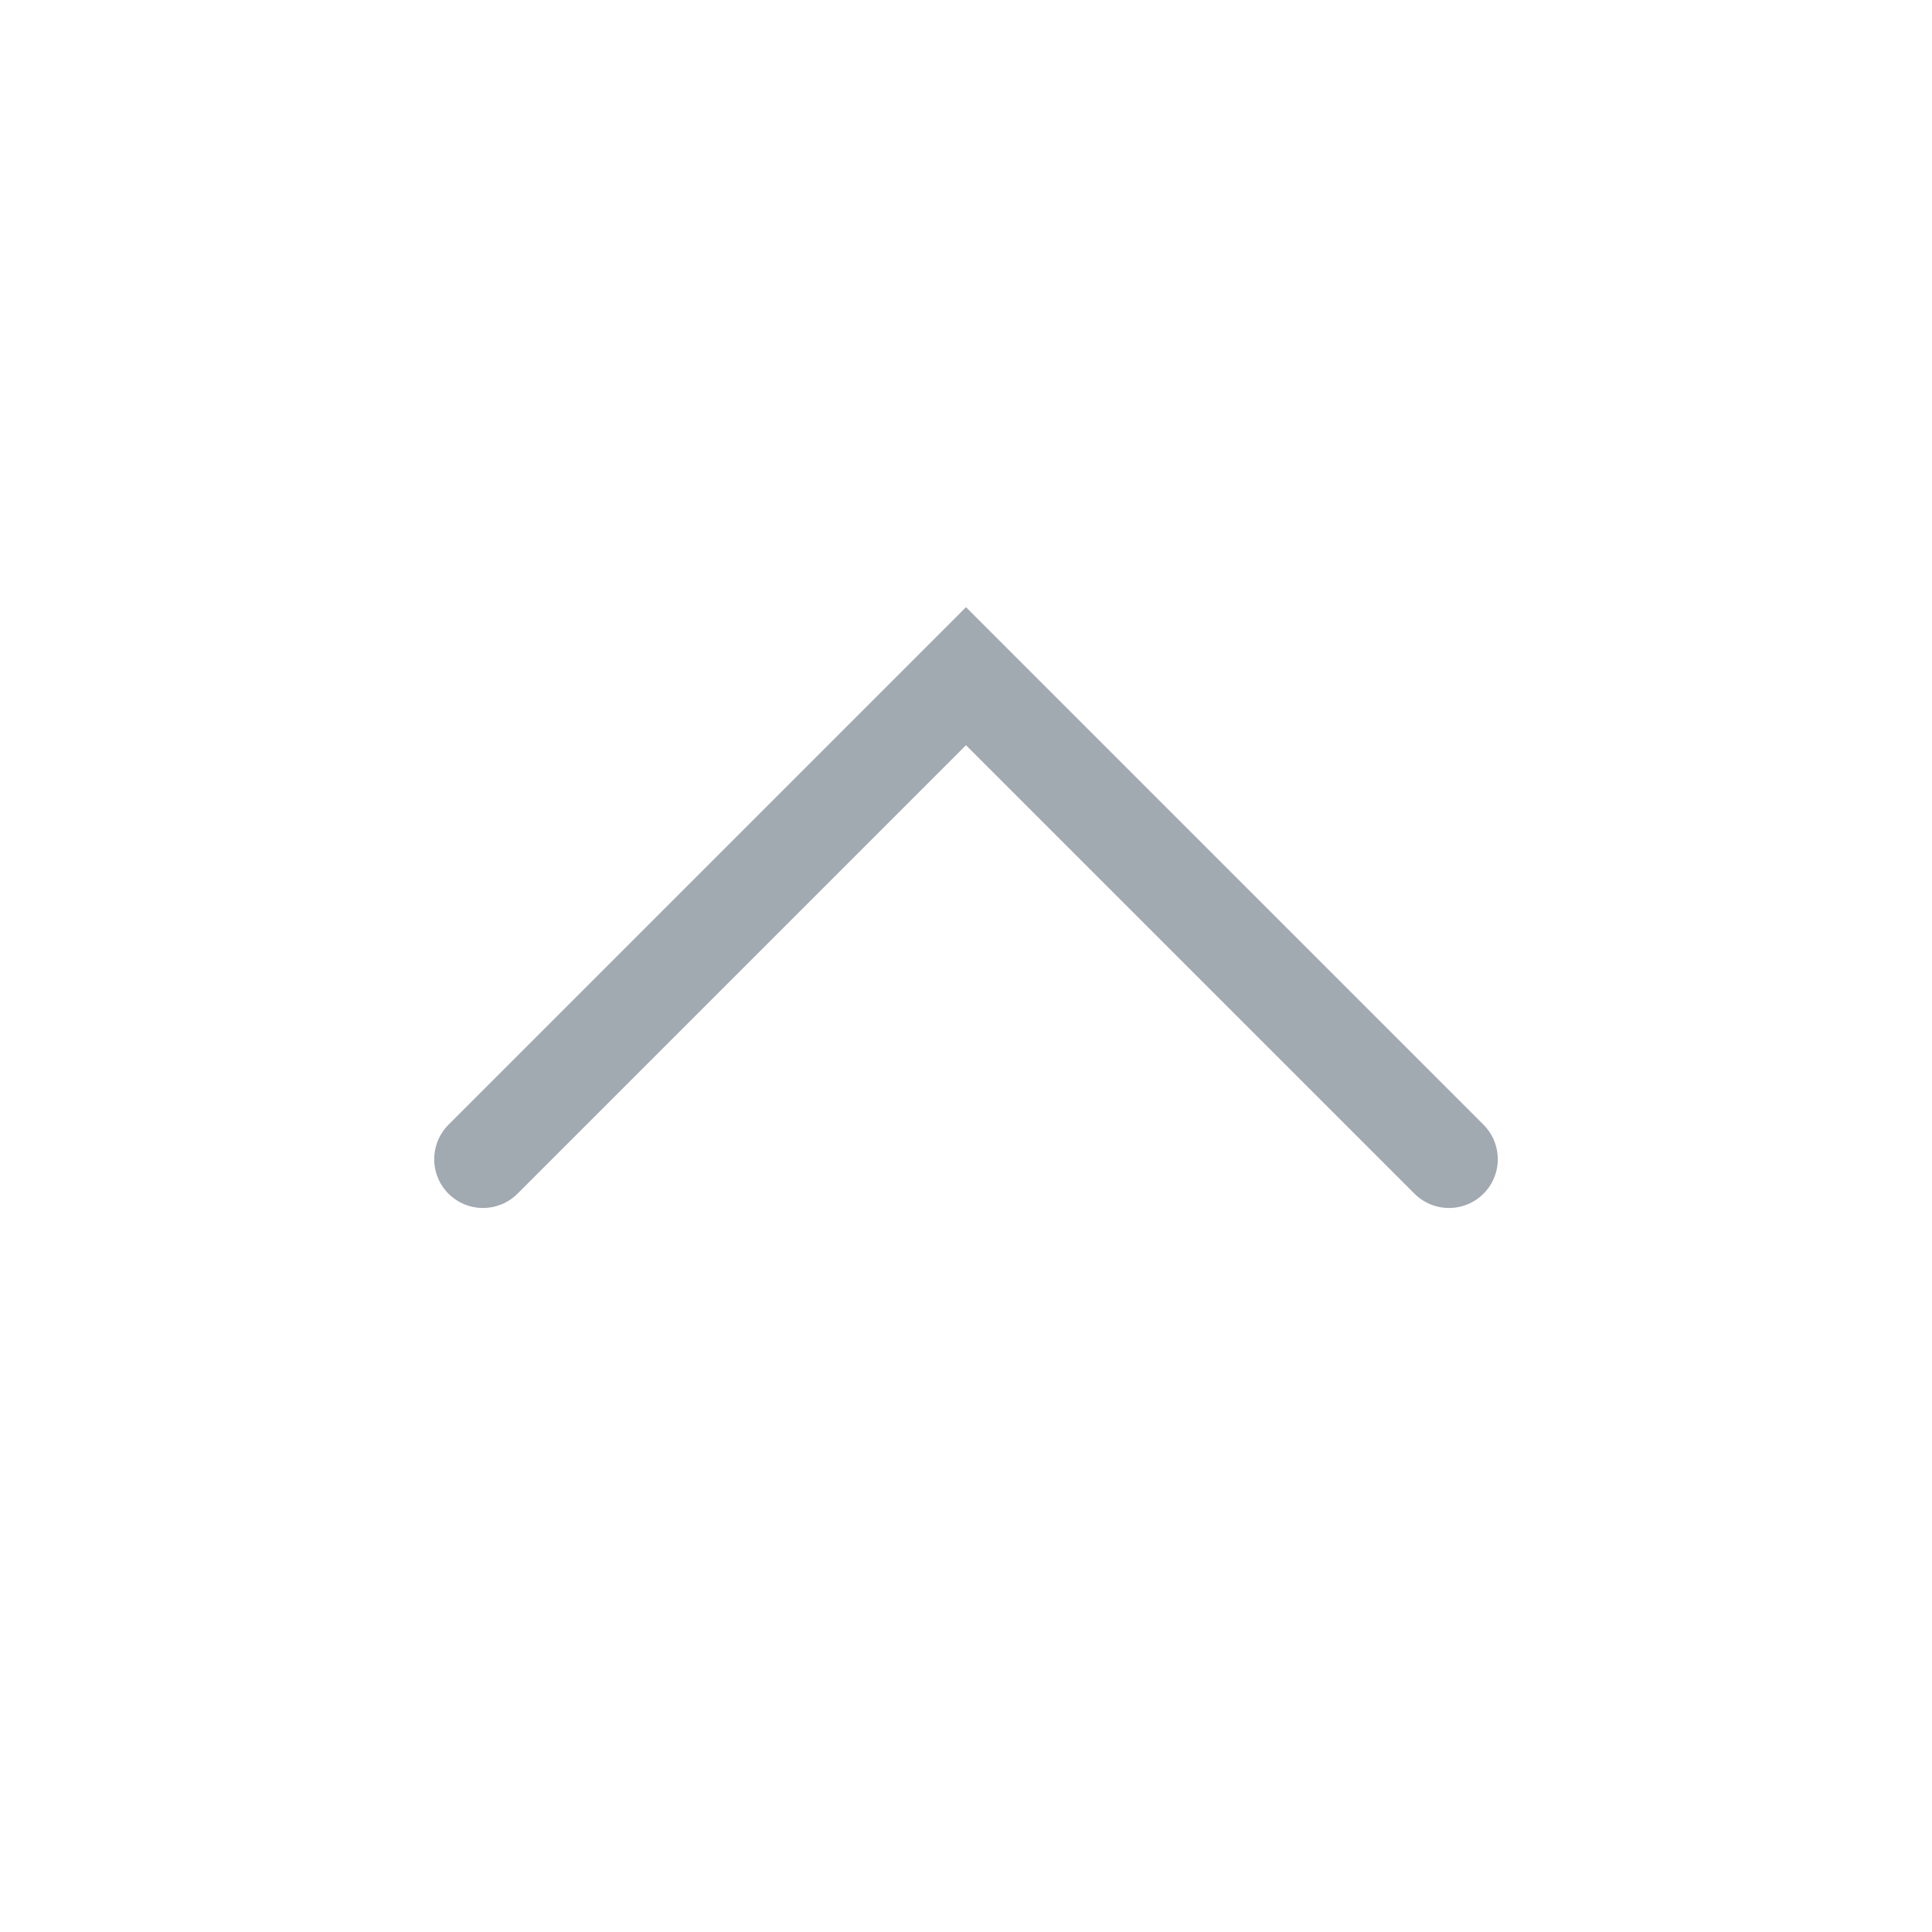
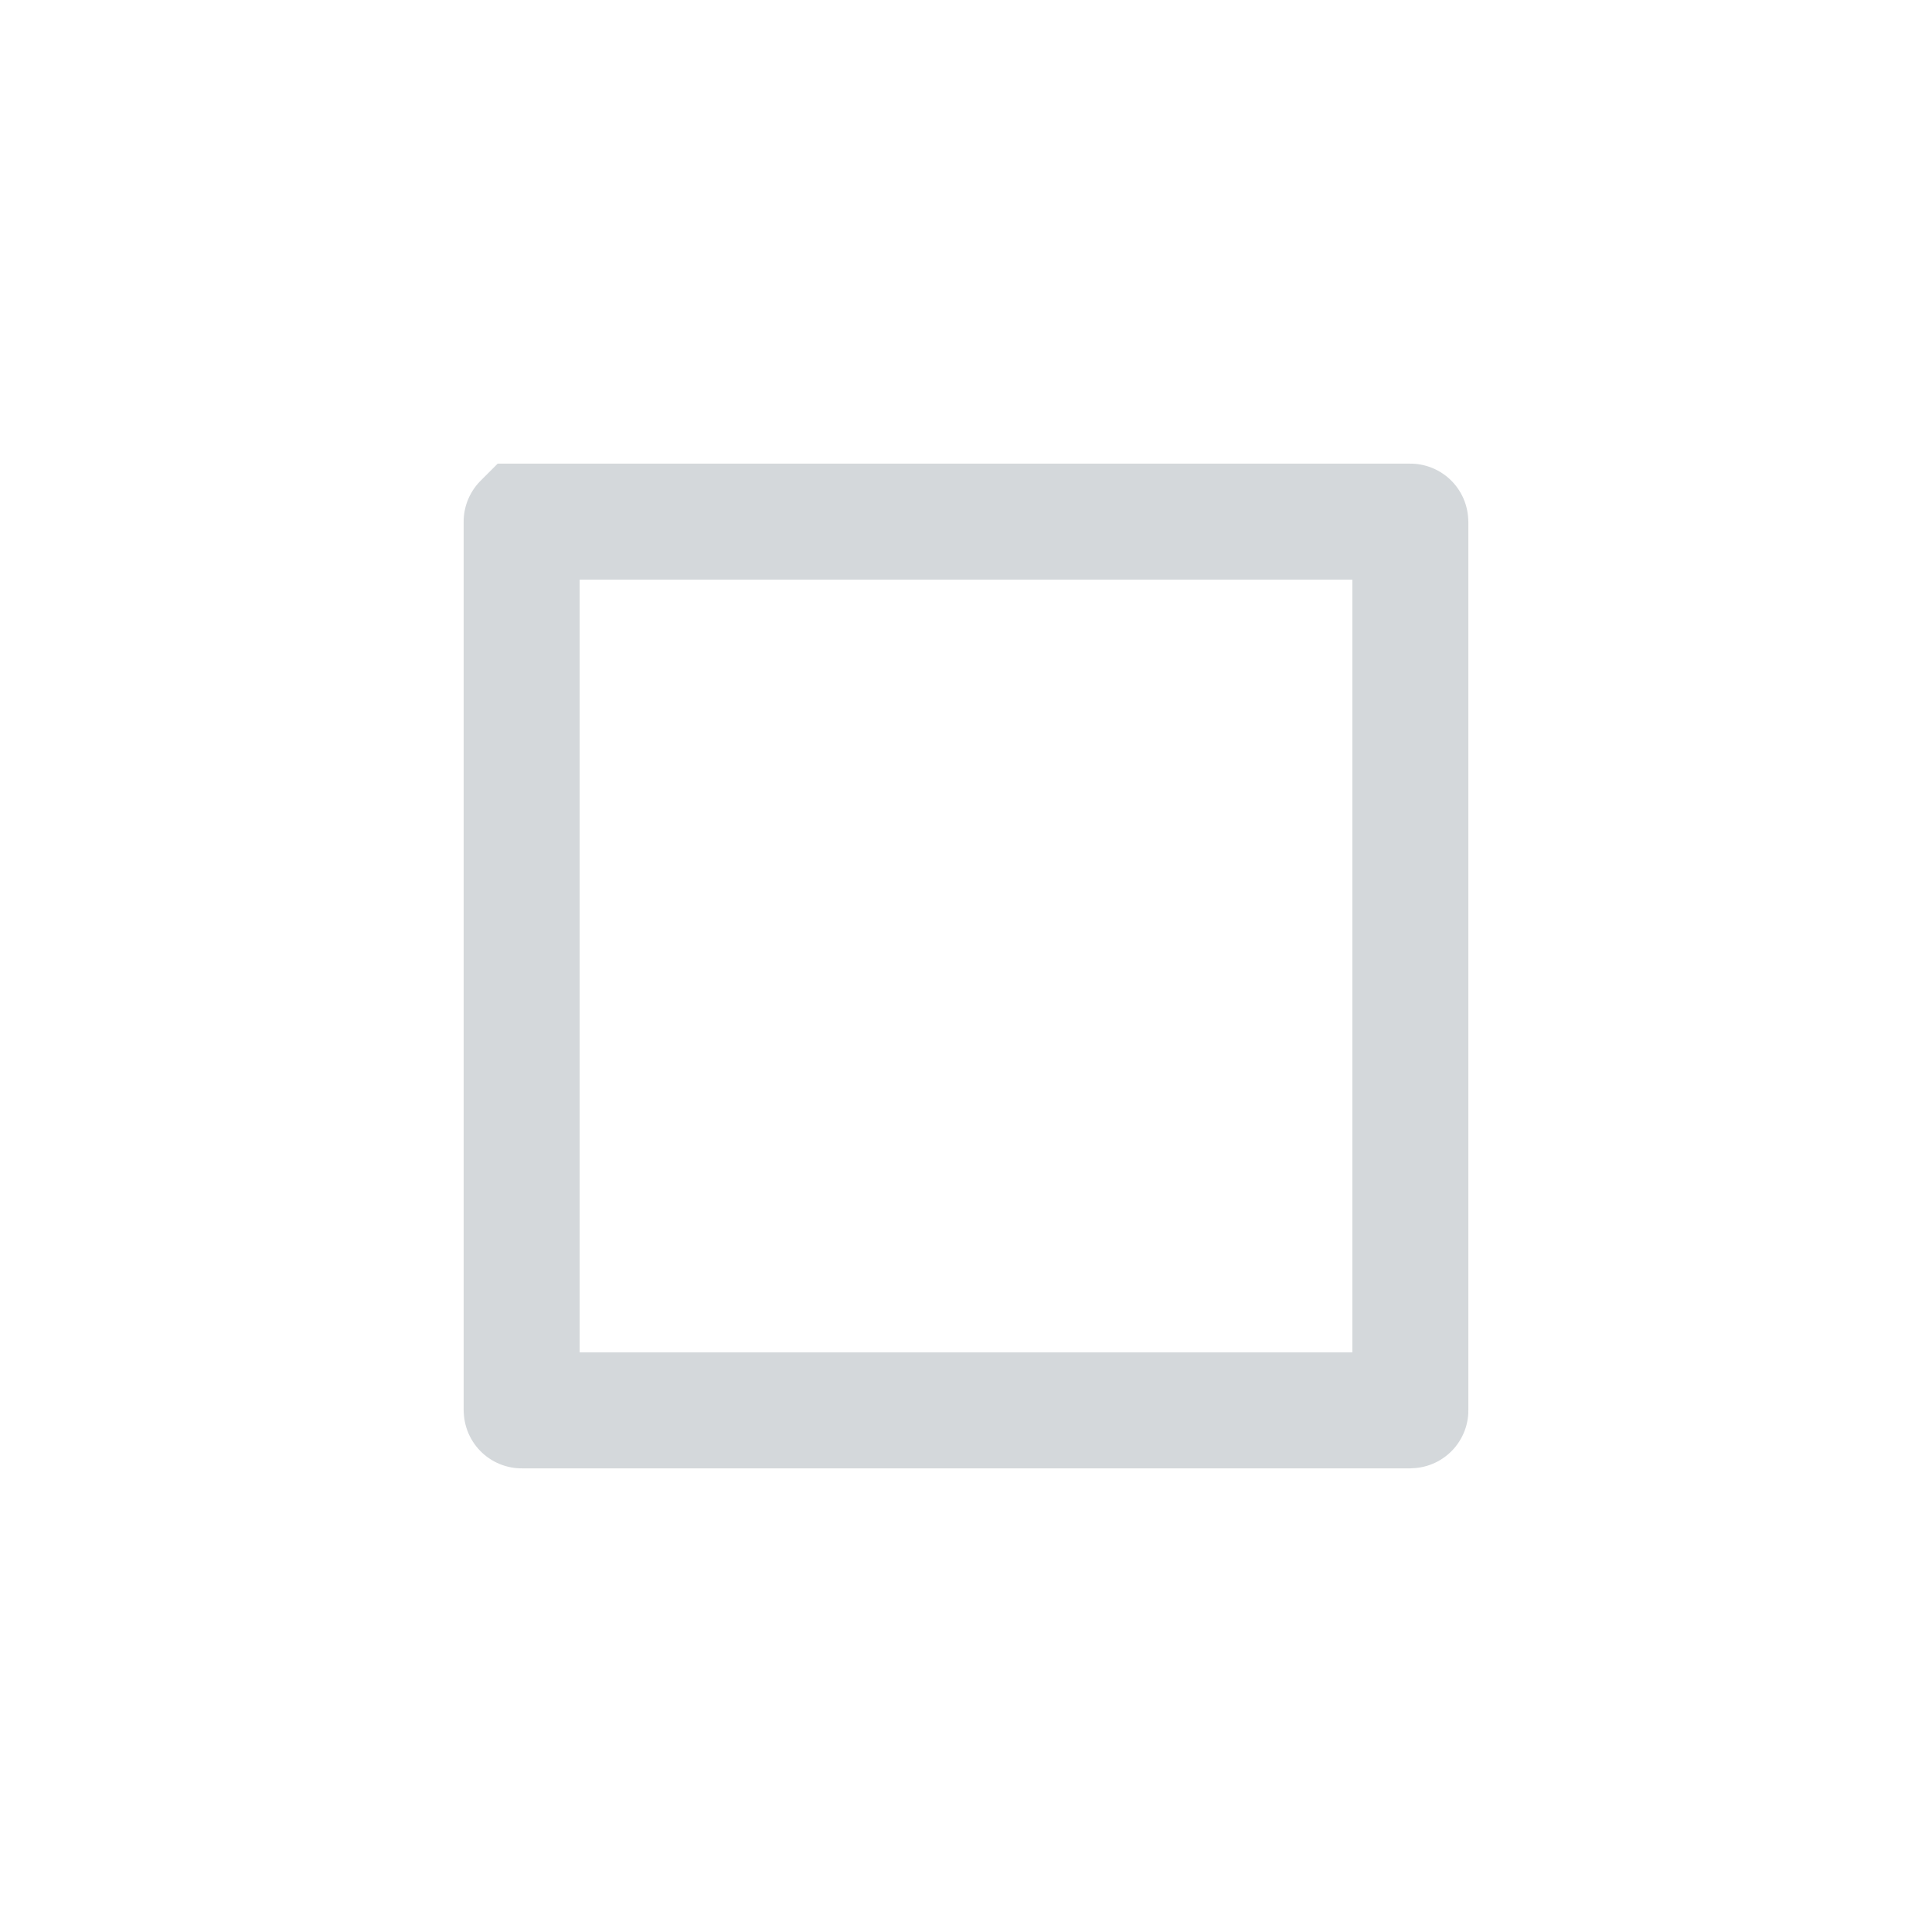
<svg xmlns="http://www.w3.org/2000/svg" viewBox="0 0 50 50" version="1.2" baseProfile="tiny">
  <defs>
</defs>
  <g fill="none" stroke="black" stroke-width="1" fill-rule="evenodd" stroke-linecap="square" stroke-linejoin="bevel">
-     <g fill="none" stroke="#a1a9b1" stroke-opacity="1" stroke-width="1.01" stroke-linecap="round" stroke-linejoin="miter" stroke-miterlimit="2" transform="matrix(2.5,0,0,2.5,2.5,2.5)" font-family="Noto Sans" font-size="10" font-weight="400" font-style="normal">
-       <polyline fill="none" vector-effect="none" points="4,11 9,6 14,11 " />
+     <g fill="none" stroke="#a1a9b1" stroke-opacity="0.5" stroke-width="1.001" stroke-linecap="square" stroke-linejoin="bevel" transform="matrix(2.5,0,0,2.5,2.5,2.5)" font-family="Noto Sans" font-size="10" font-weight="400" font-style="normal">
+ </g>
+     <g fill="none" stroke="#a1a9b1" stroke-opacity="0.45" stroke-width="1.201" stroke-linecap="round" stroke-linejoin="miter" stroke-miterlimit="2" transform="matrix(2.5,0,0,2.5,2.5,2.5)" font-family="Noto Sans" font-size="10" font-weight="400" font-style="normal">
+       <path vector-effect="none" fill-rule="evenodd" d="M4.4,4.401 C4.4,4.401 4.401,4.4 4.401,4.4 L13.599,4.4 C13.6,4.4 13.6,4.401 13.6,4.401 L13.6,13.599 C13.6,13.6 13.6,13.6 13.599,13.6 L4.401,13.6 C4.401,13.6 4.4,13.6 4.4,13.599 L4.4,4.401" />
    </g>
+     <g fill="none" stroke="#a1a9b1" stroke-opacity="0.5" stroke-width="1.001" stroke-linecap="square" stroke-linejoin="bevel" transform="matrix(2.5,0,0,2.5,2.5,2.5)" font-family="Noto Sans" font-size="10" font-weight="400" font-style="normal">
+ </g>
    <g fill="none" stroke="#000000" stroke-opacity="1" stroke-width="1" stroke-linecap="square" stroke-linejoin="bevel" transform="matrix(1,0,0,1,0,0)" font-family="Noto Sans" font-size="10" font-weight="400" font-style="normal">
</g>
  </g>
</svg>
